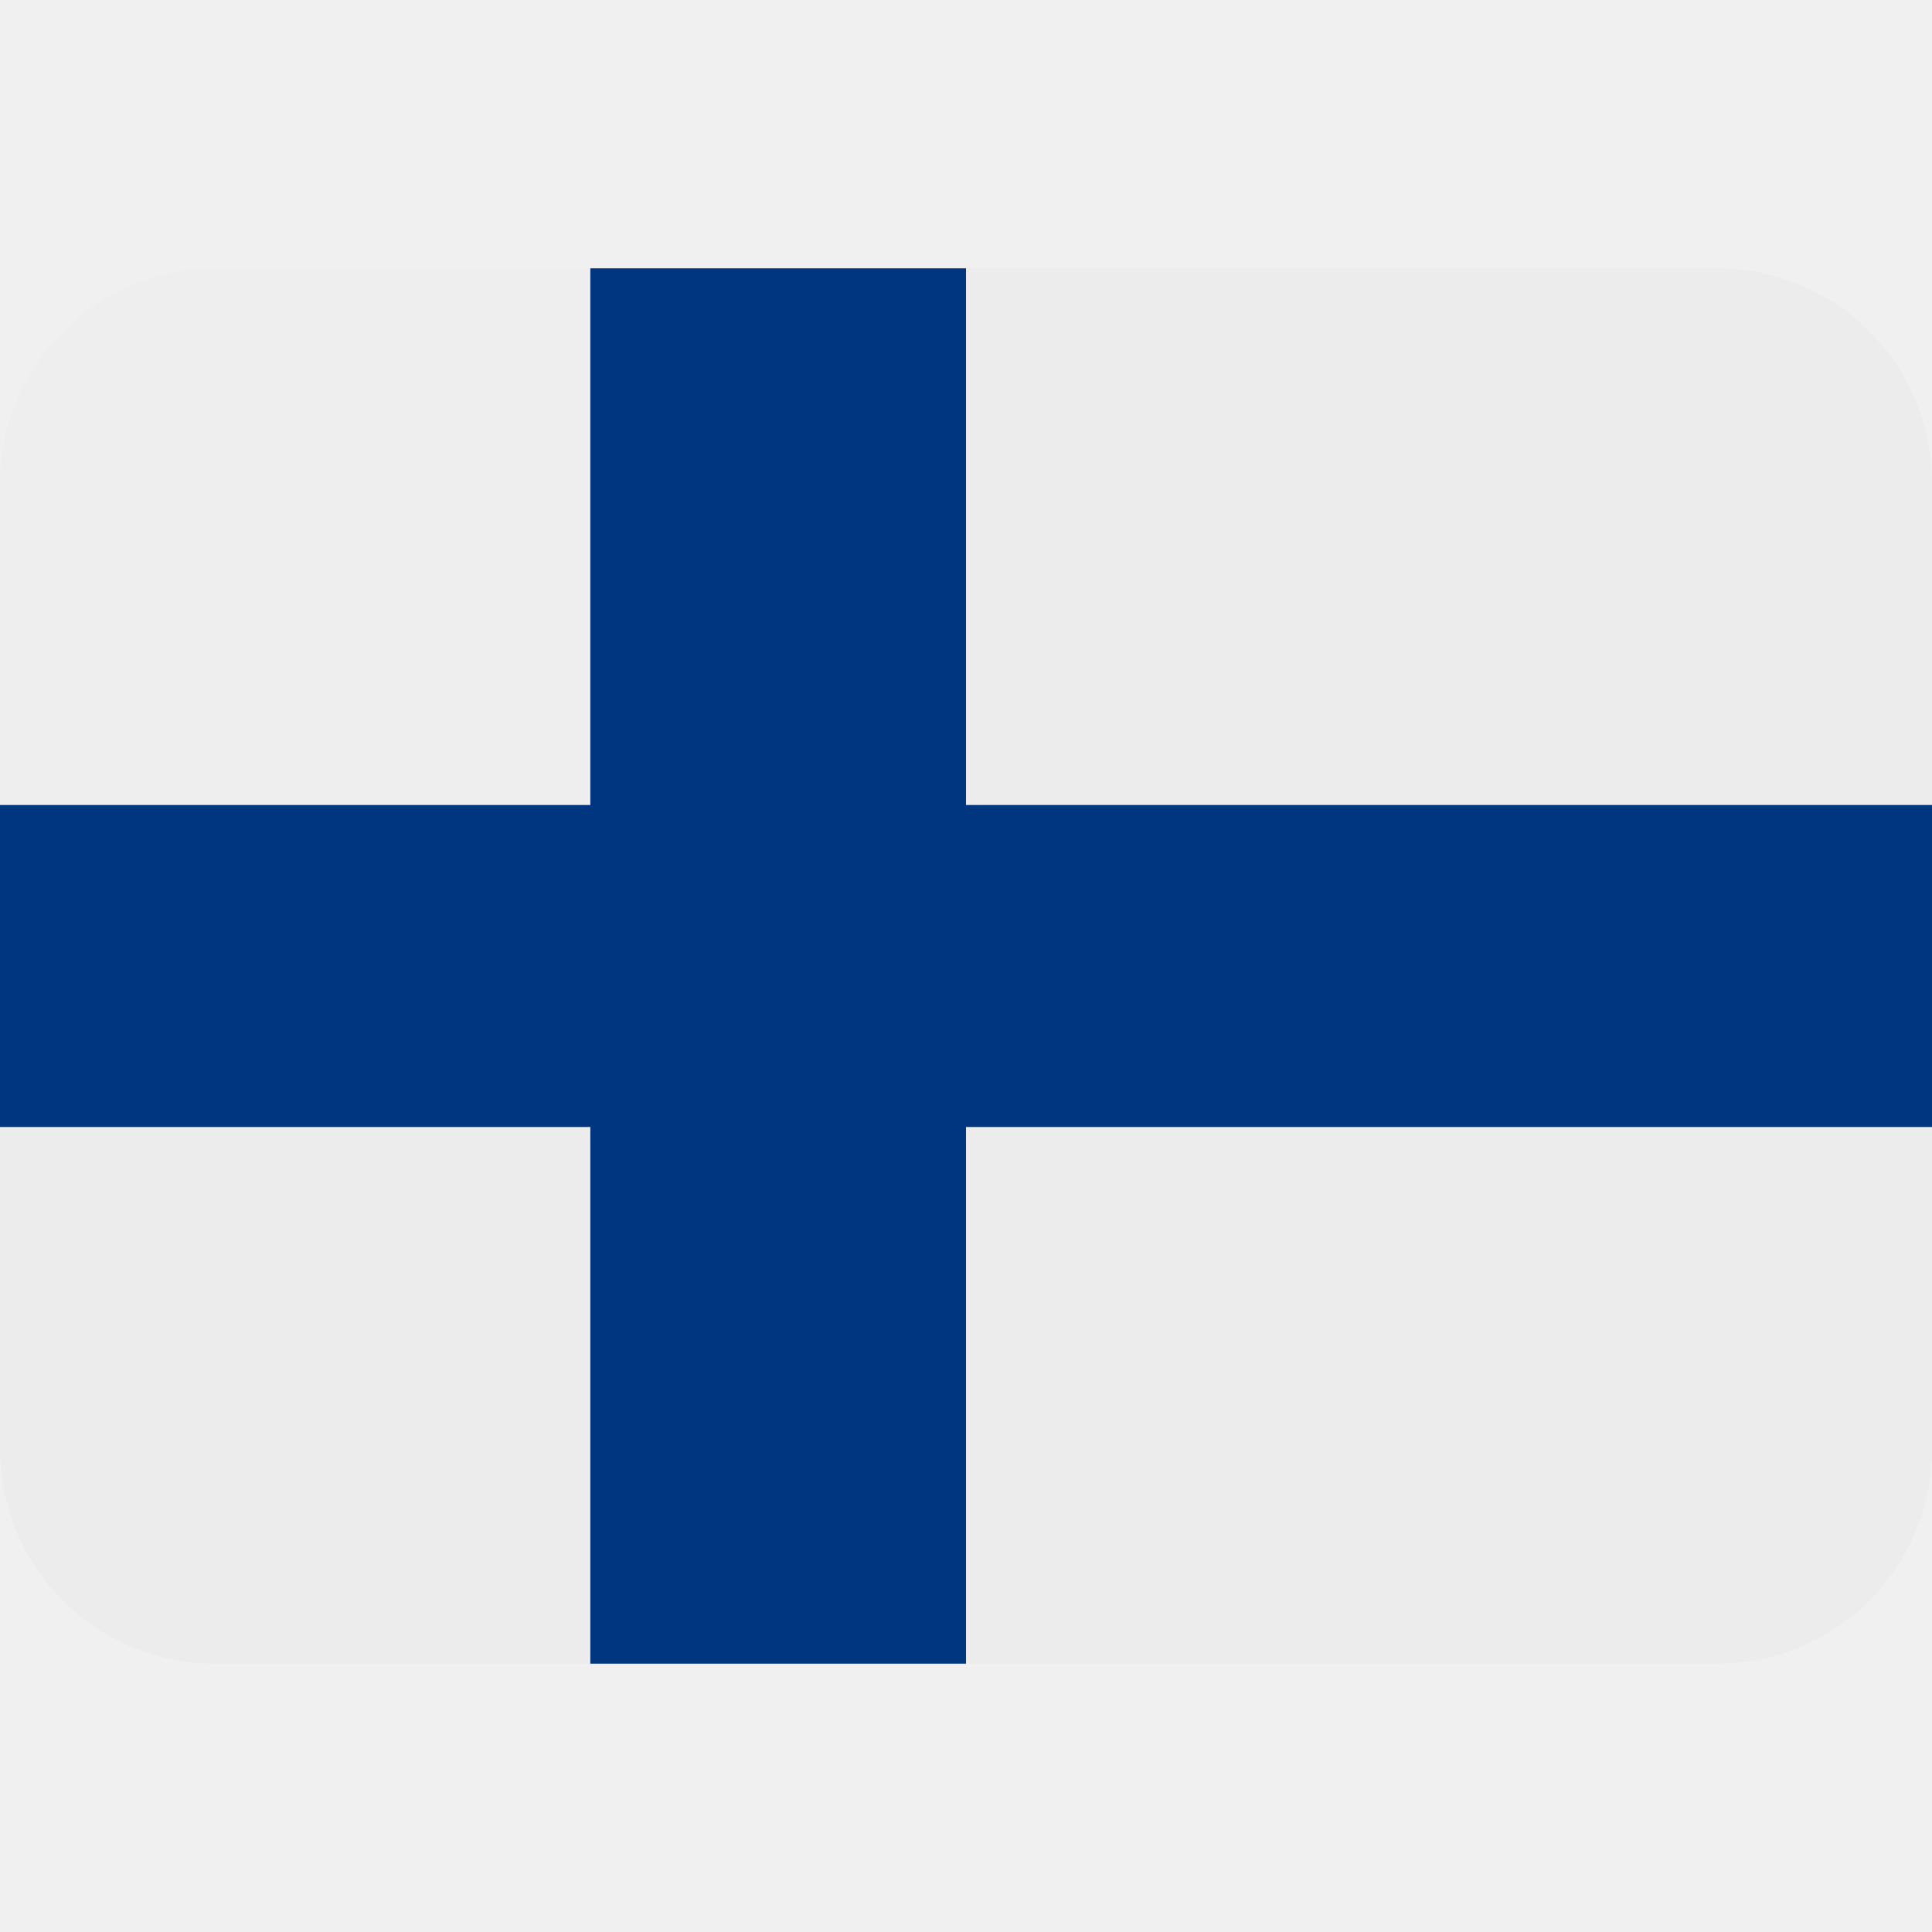
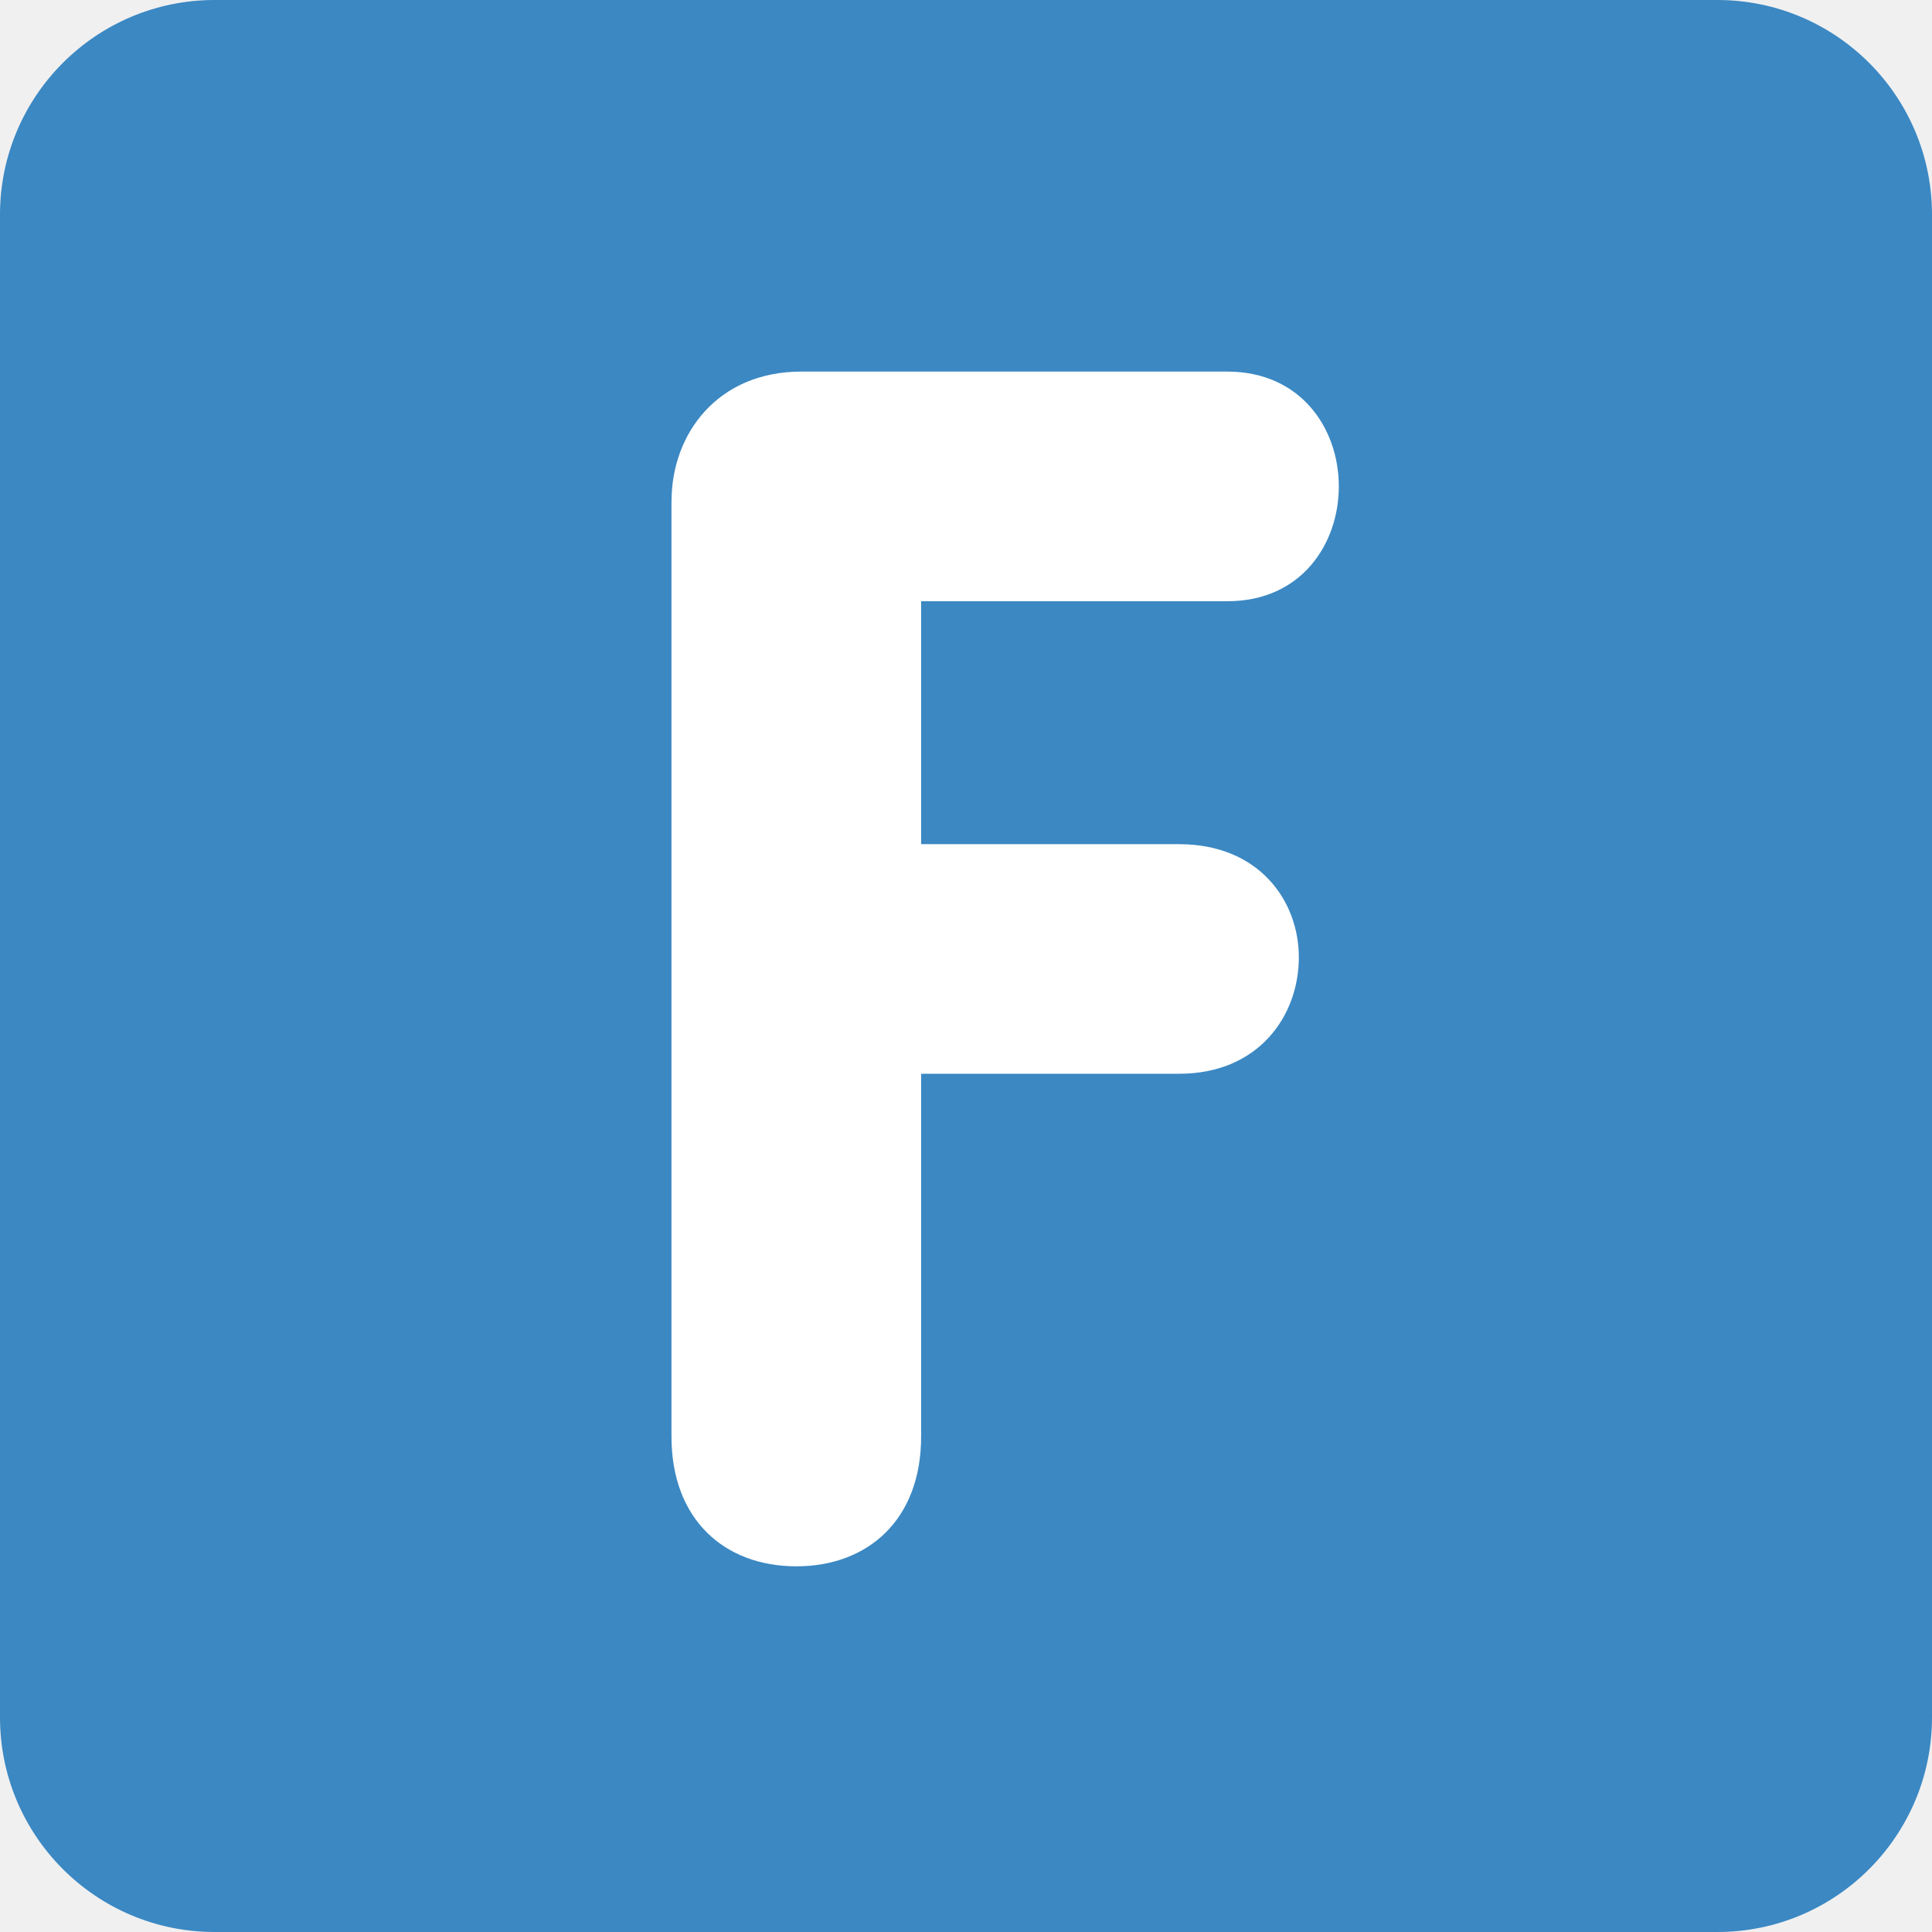
<svg xmlns="http://www.w3.org/2000/svg" viewBox="0 0 36 36">
-   <path fill="#EDECEC" d="M32 5H18v10h18V9c0-2.209-1.791-4-4-4z" />
-   <path fill="#EEE" d="M11 5H4C1.791 5 0 6.791 0 9v6h11V5z" />
-   <path fill="#EDECEC" d="M32 31H18V21h18v6c0 2.209-1.791 4-4 4zm-21 0H4c-2.209 0-4-1.791-4-4v-6h11v10z" />
-   <path fill="#003580" d="M18 5h-7v10H0v6h11v10h7V21h18v-6H18z" />
+   <path fill="#3B88C3" d="M36 32c0 2.209-1.791 4-4 4H4c-2.209 0-4-1.791-4-4V4c0-2.209 1.791-4 4-4h28c2.209 0 4 1.791 4 4v28z" />
+   <path fill="#FFF" d="M12.513 9.342c0-1.271.868-2.418 2.419-2.418h7.937c1.365 0 2.078 1.054 2.078 2.14 0 1.054-.683 2.139-2.078 2.139h-5.705v4.527h4.806c1.488 0 2.232 1.054 2.232 2.108 0 1.085-.744 2.17-2.232 2.17h-4.806v6.76c0 1.551-.992 2.418-2.326 2.418s-2.326-.867-2.326-2.418V9.342z" />
</svg>
